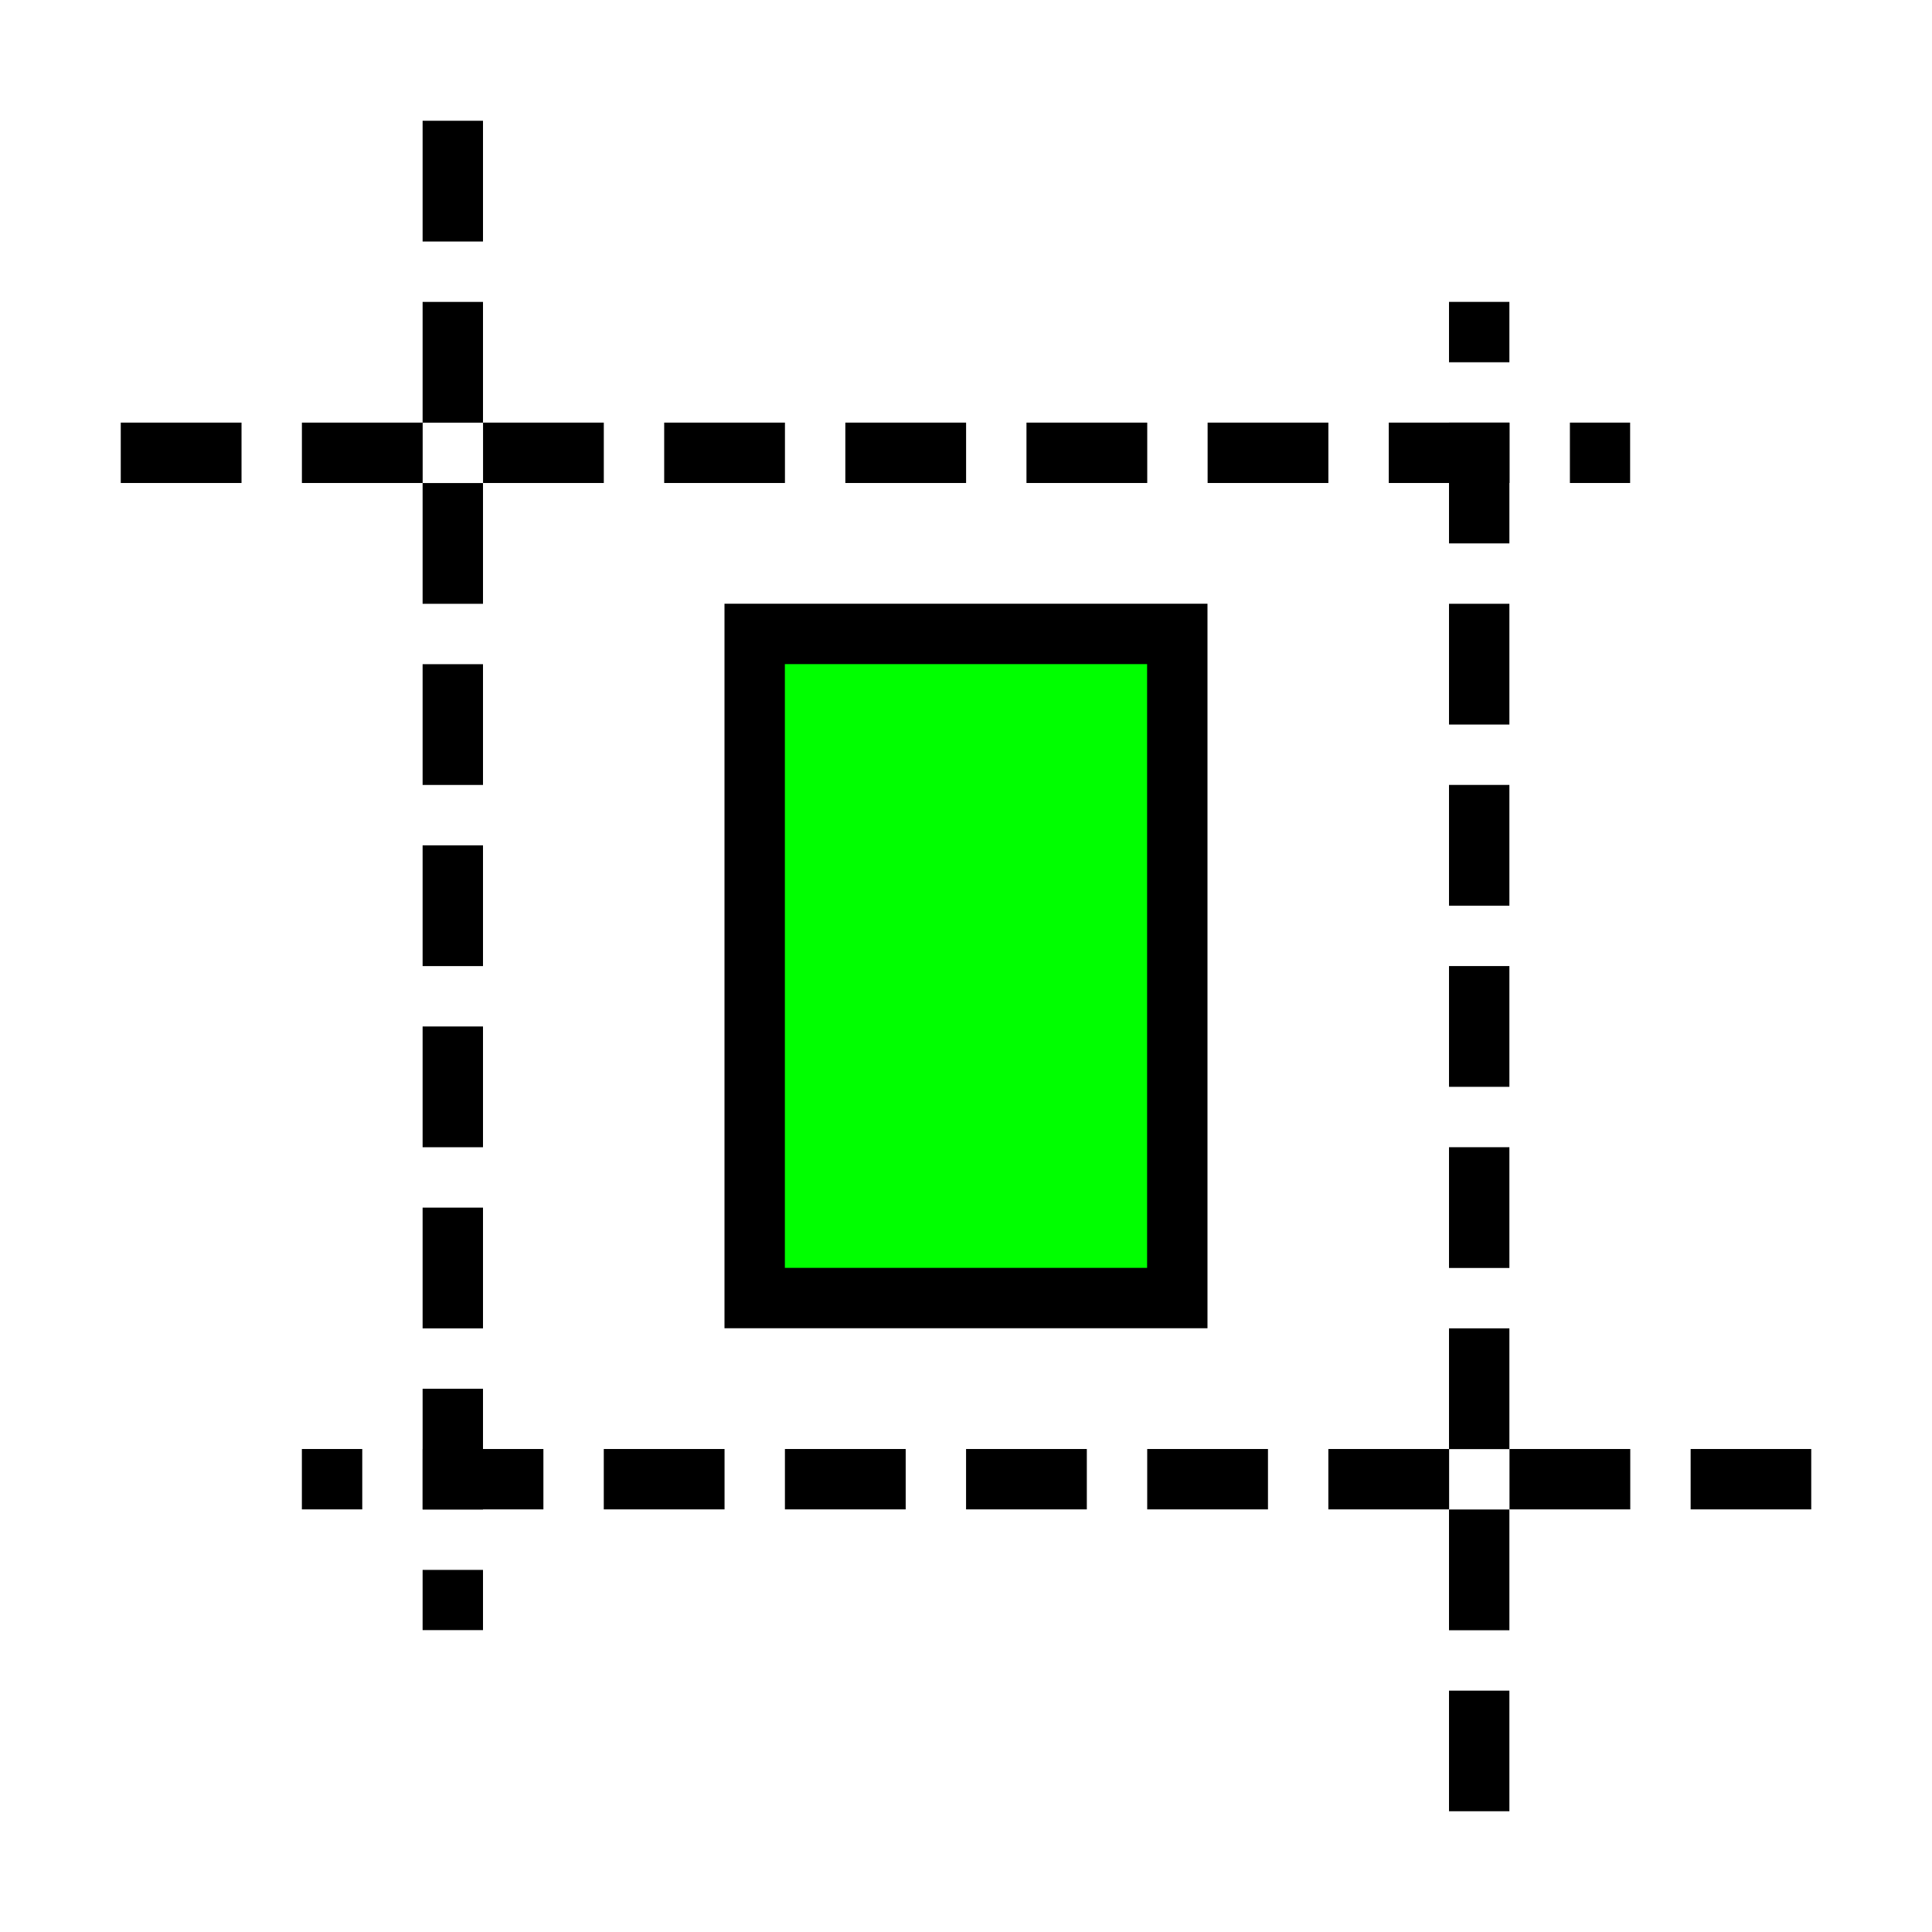
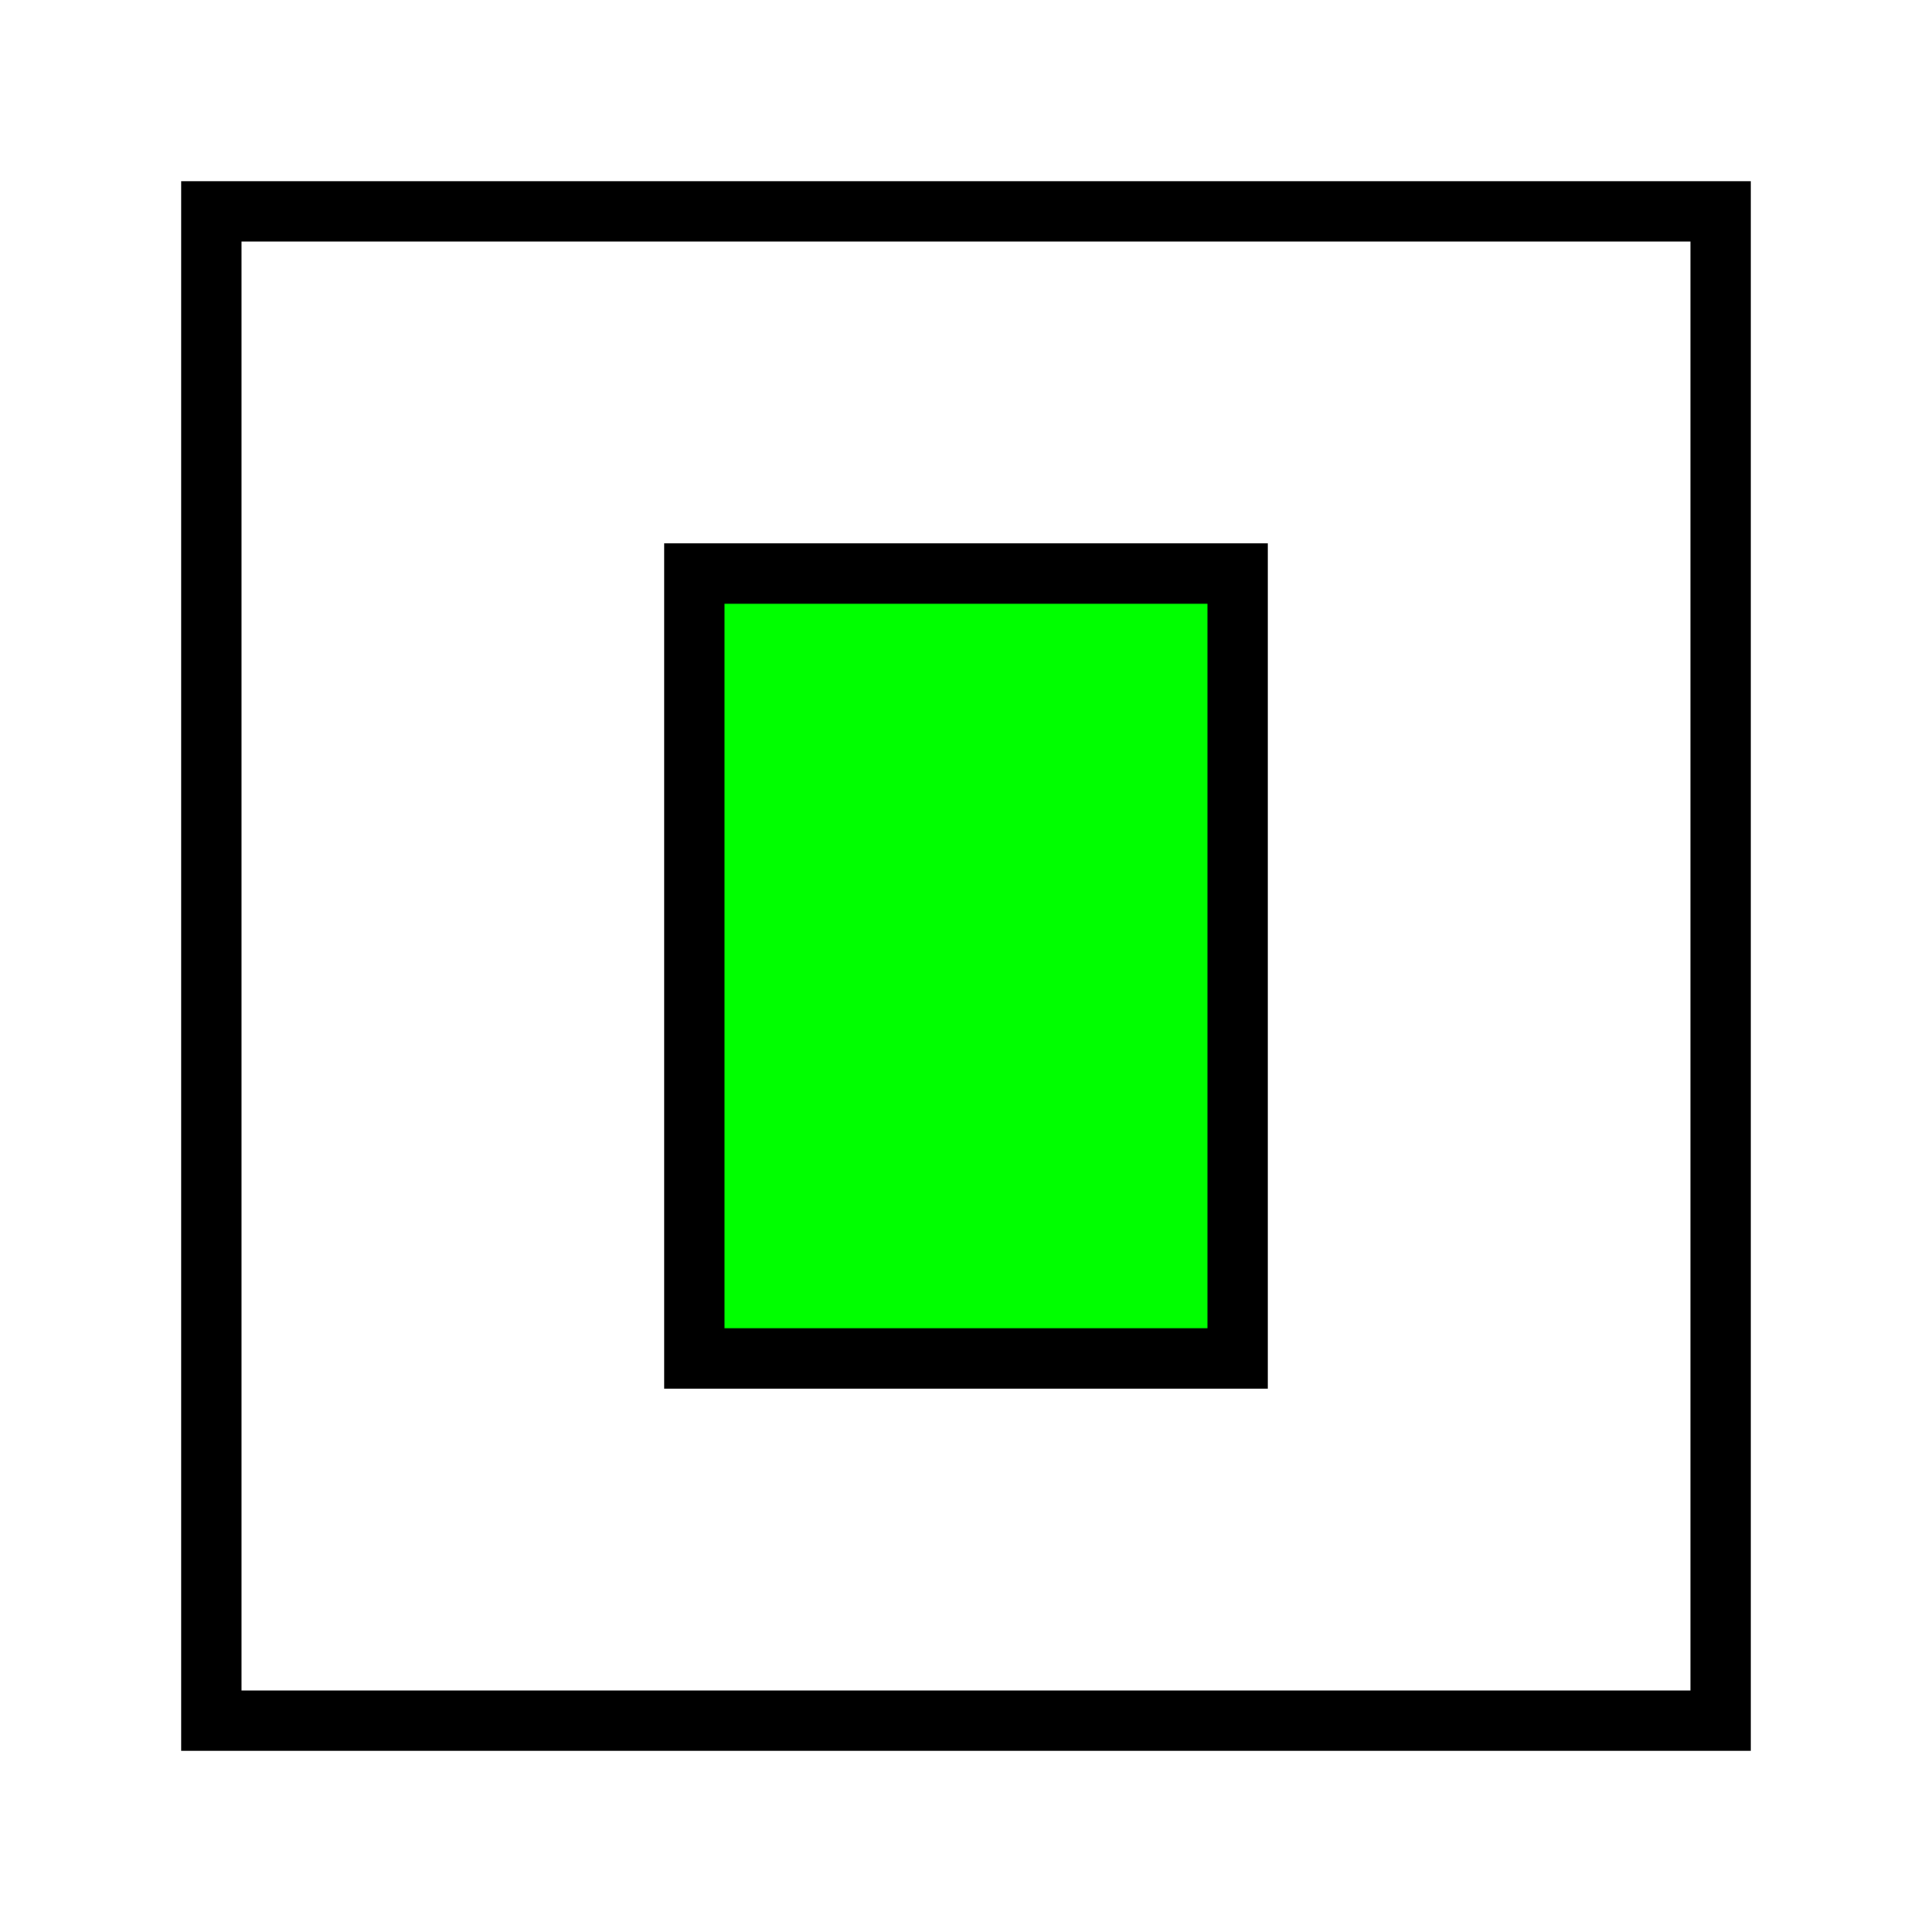
<svg xmlns="http://www.w3.org/2000/svg" width="256" height="256" viewBox="0 0 72.249 72.249" id="svg4295" version="1.1">
  <defs id="defs4323" />
-   <g id="g7360">
-     <path id="path5636" d="m 4.516,16.933 56.444,0" style="fill:none;fill-rule:evenodd;stroke:#000000;stroke-width:2.258;stroke-linecap:butt;stroke-linejoin:miter;stroke-miterlimit:4;stroke-dasharray:4.516, 2.258;stroke-dashoffset:0;stroke-opacity:1" />
-     <path style="fill:none;fill-rule:evenodd;stroke:#000000;stroke-width:2.258;stroke-linecap:butt;stroke-linejoin:miter;stroke-miterlimit:4;stroke-dasharray:4.516, 2.258;stroke-dashoffset:2.258;stroke-opacity:1" d="m 11.289,55.316 56.444,0" id="path5638" />
-     <path id="path5640" d="m 16.933,4.516 0,56.444" style="fill:none;fill-rule:evenodd;stroke:#000000;stroke-width:2.258;stroke-linecap:butt;stroke-linejoin:miter;stroke-miterlimit:4;stroke-dasharray:4.516, 2.258;stroke-dashoffset:0;stroke-opacity:1" />
-     <path style="fill:none;fill-rule:evenodd;stroke:#000000;stroke-width:2.258;stroke-linecap:butt;stroke-linejoin:miter;stroke-miterlimit:4;stroke-dasharray:4.516, 2.258;stroke-dashoffset:2.258;stroke-opacity:1" d="m 55.316,11.289 0,56.444" id="path5642" />
-     <path id="path5644" d="m 28.222,48.542 0,-24.836 15.804,0 0,24.836 z" style="fill:#00ff00;fill-rule:evenodd;stroke:#000000;stroke-width:2.258;stroke-linecap:butt;stroke-linejoin:miter;stroke-miterlimit:4;stroke-dasharray:none;stroke-opacity:1" />
+   <g id="g4146">
+     <path id="path5644" d="m 25.964,50.8 0,-29.351 20.32,0 0,29.351 z" style="fill:#00ff00;fill-rule:evenodd;stroke:#000000;stroke-width:2.258;stroke-linecap:butt;stroke-linejoin:miter;stroke-miterlimit:4;stroke-dasharray:none;stroke-opacity:1" />
+     <path id="path4144" d="m 7.902,64.347 0,-56.444 56.444,0 0,56.444 -56.444,0" style="fill:none;fill-rule:evenodd;stroke:#000000;stroke-width:2.258;stroke-linecap:square;stroke-linejoin:miter;stroke-miterlimit:4;stroke-dasharray:none;stroke-opacity:1" />
  </g>
</svg>
